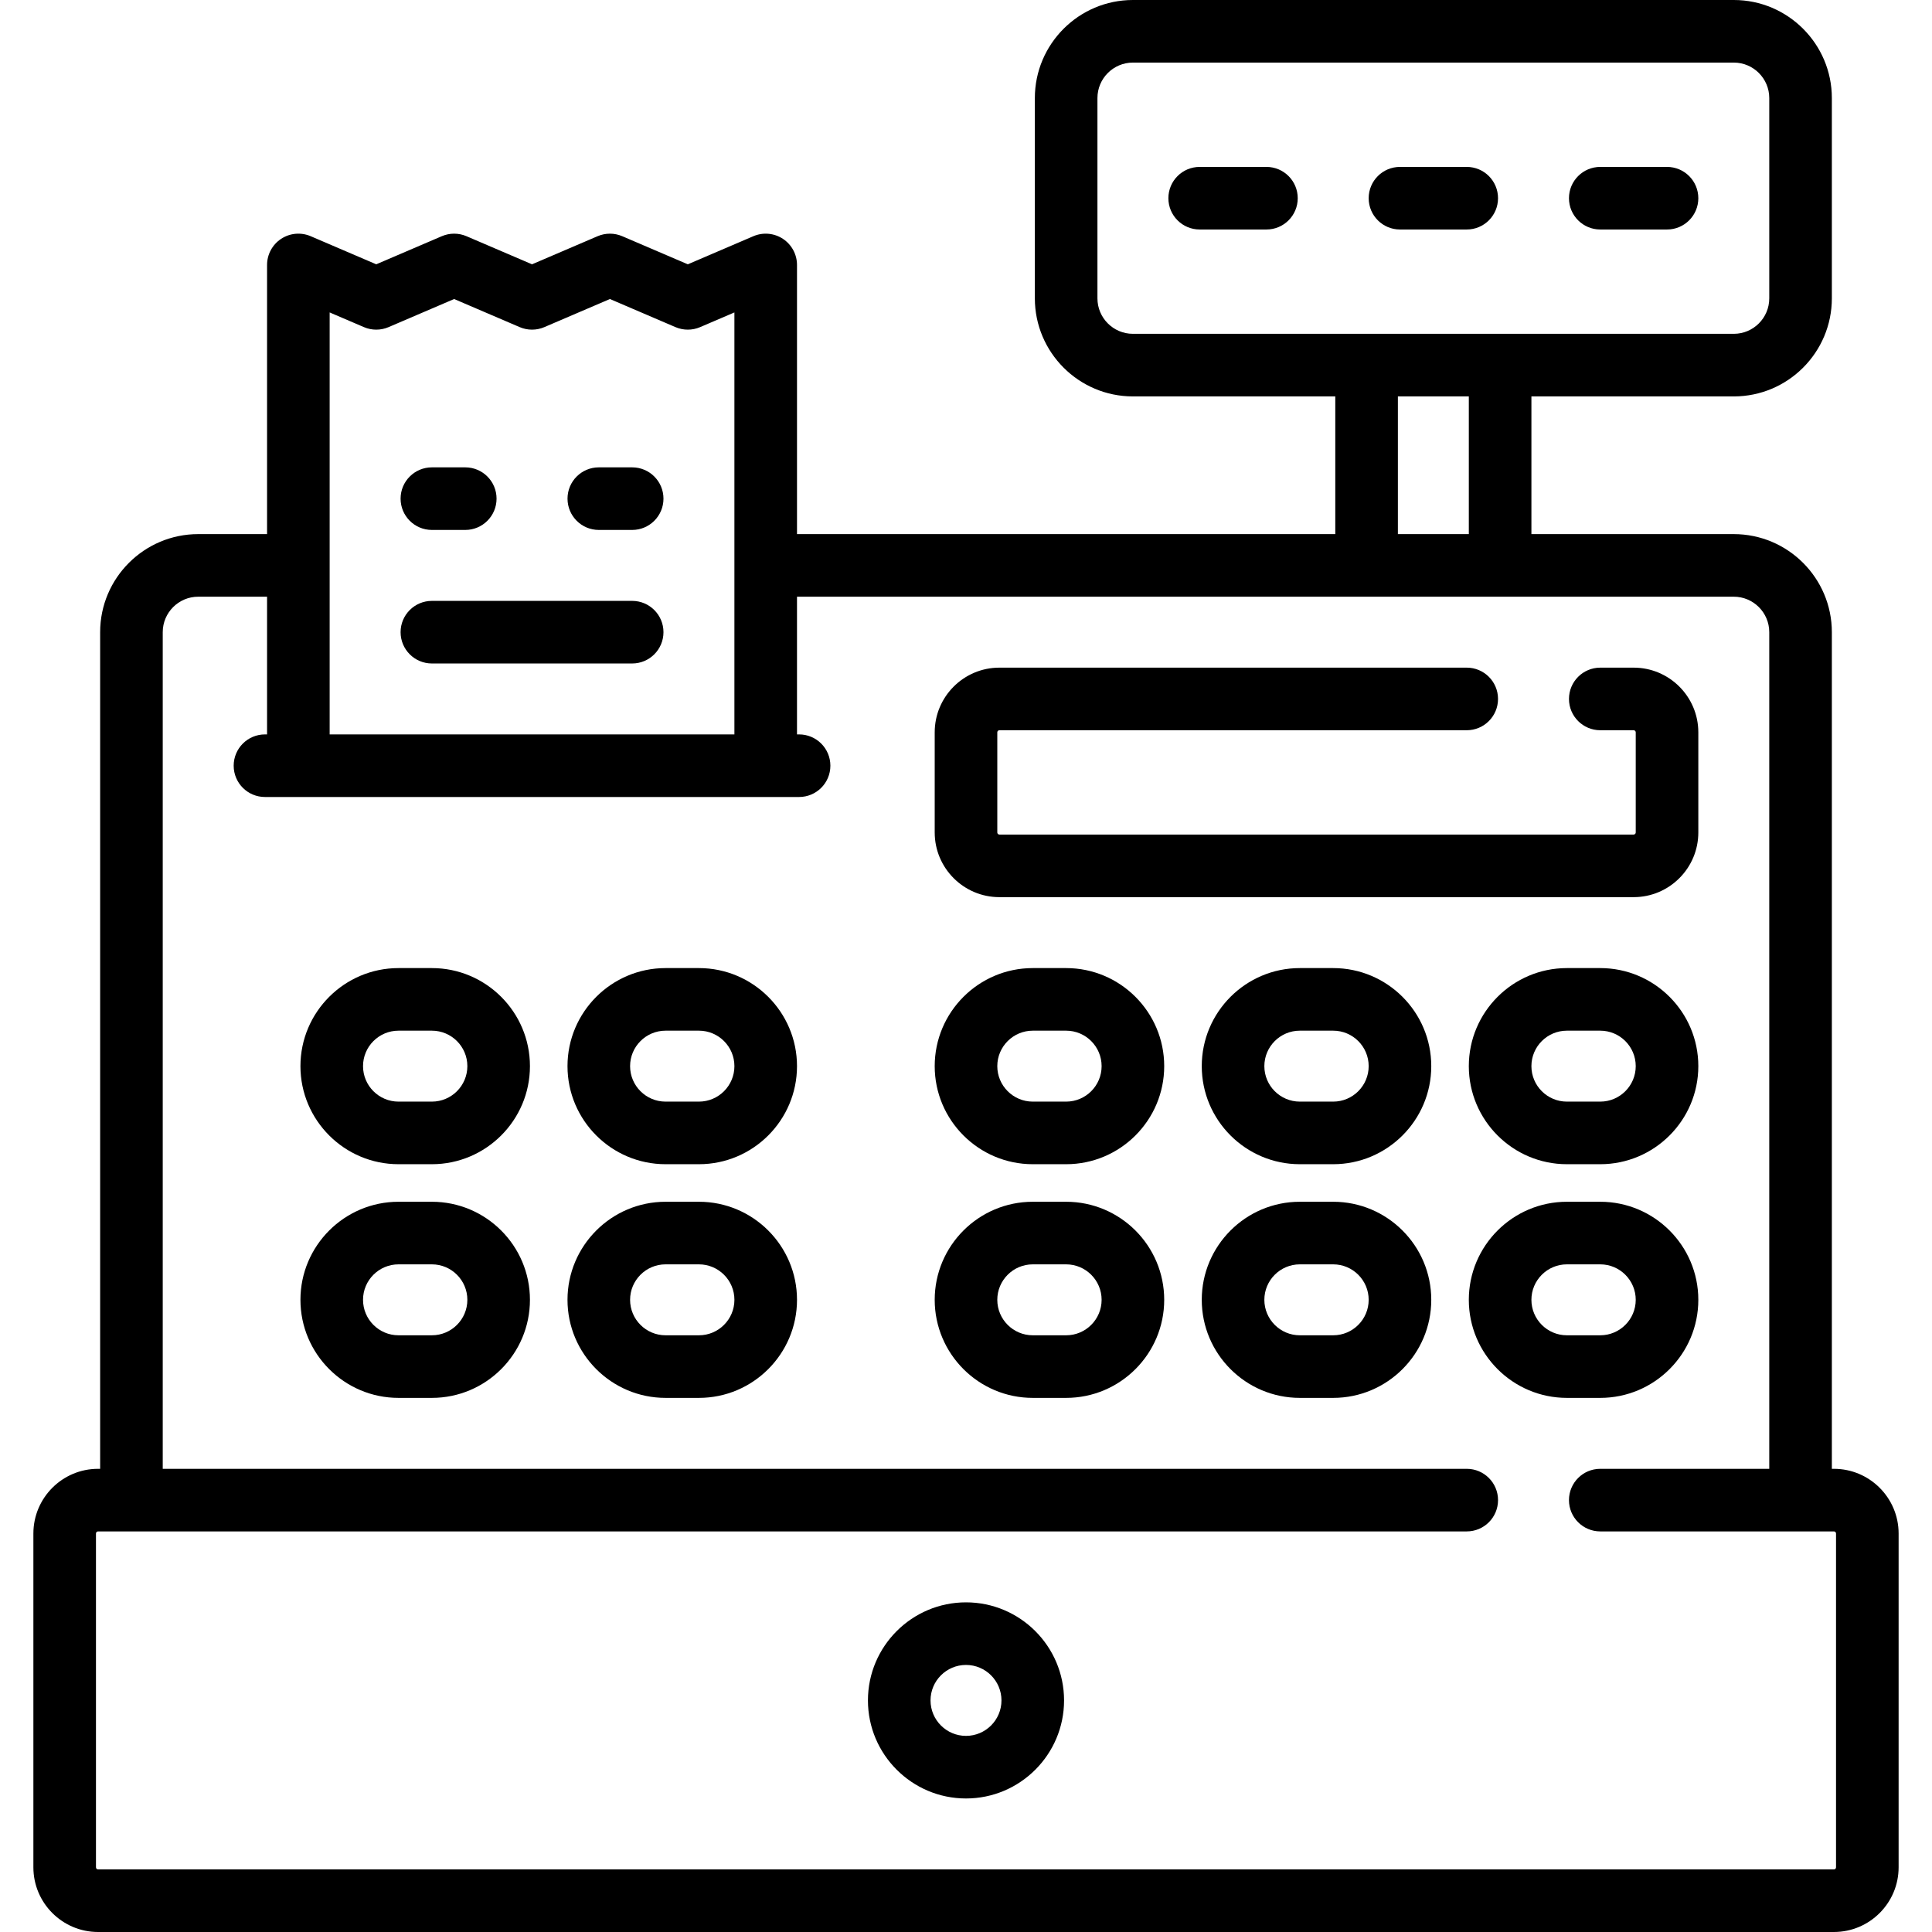
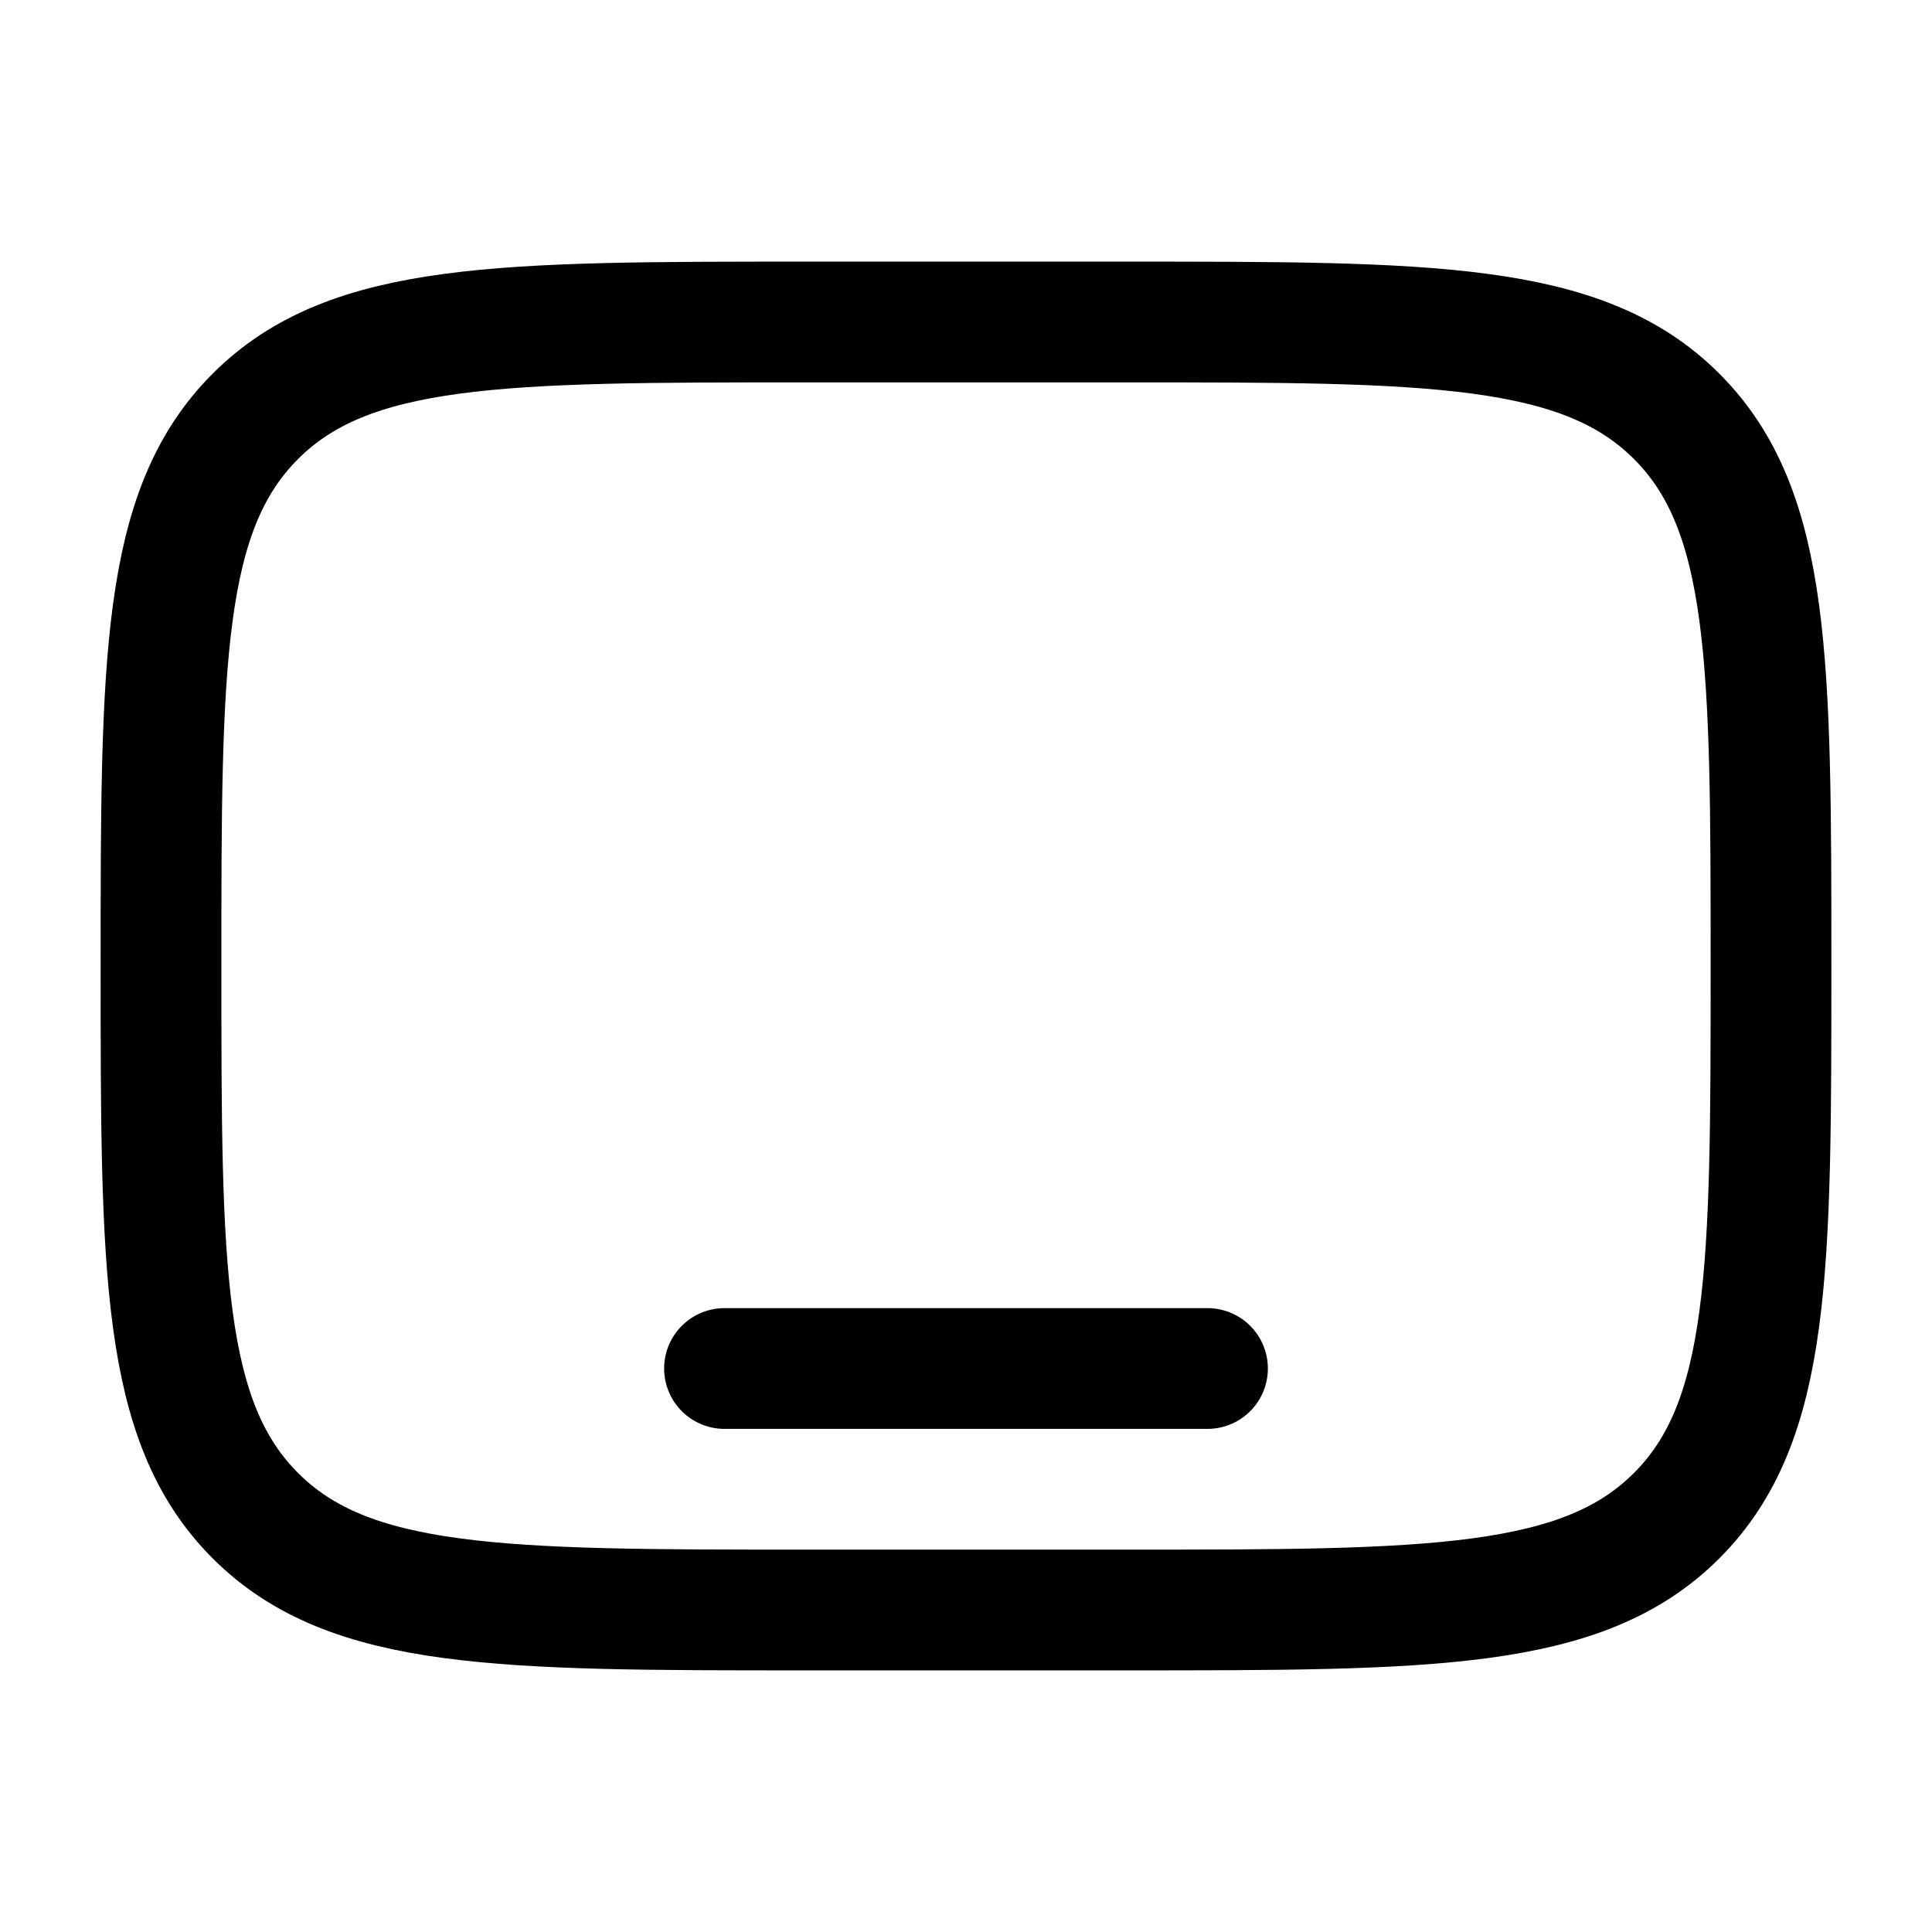
- <svg xmlns="http://www.w3.org/2000/svg" fill="#000000" height="200px" width="200px" version="1.1" id="Layer_1" viewBox="0 0 512 512" xml:space="preserve">
+ <svg xmlns="http://www.w3.org/2000/svg" viewBox="0 0 24 24" fill="none">
  <g id="SVGRepo_bgCarrier" stroke-width="0" />
  <g id="SVGRepo_tracerCarrier" stroke-linecap="round" stroke-linejoin="round" />
  <g id="SVGRepo_iconCarrier">
-     <g>
-       <g>
-         <path d="M486.013,389.253h-0.553V167.533c0-14.329-11.658-25.987-25.987-25.987H405.84v-36.492h53.633 c14.329,0,25.987-11.658,25.987-25.987v-53.08C485.46,11.658,473.802,0,459.473,0h-159.24c-14.329,0-25.987,11.658-25.987,25.987 v53.08c0,14.329,11.658,25.987,25.987,25.987h53.633v36.492H211.214V70.22c0-2.788-1.401-5.39-3.728-6.924 c-2.328-1.535-5.27-1.798-7.833-0.699l-17.375,7.447l-17.375-7.447c-2.087-0.895-4.448-0.895-6.534,0l-17.376,7.446l-17.374-7.447 c-2.086-0.895-4.448-0.895-6.534,0l-17.375,7.447l-17.375-7.447c-2.562-1.099-5.506-0.836-7.833,0.699s-3.728,4.136-3.728,6.924 v71.327H52.527c-14.329,0-25.987,11.658-25.987,25.987v221.719h-0.553c-9.452,0-17.14,7.689-17.14,17.14v88.467 c0,9.452,7.689,17.14,17.14,17.14h460.026c9.452,0,17.14-7.689,17.14-17.14v-88.467 C503.153,396.942,495.465,389.253,486.013,389.253z M300.233,88.466c-5.183,0-9.4-4.216-9.4-9.4v-53.08c0-5.183,4.217-9.4,9.4-9.4 h159.24c5.183,0,9.4,4.217,9.4,9.4v53.08c0,5.183-4.217,9.4-9.4,9.4H300.233z M389.253,105.054v36.492h-18.799v-36.492H389.253z M87.362,82.798l9.081,3.893c2.087,0.895,4.448,0.895,6.534,0l17.375-7.447l17.374,7.447c2.086,0.895,4.448,0.895,6.534,0 l17.375-7.447l17.375,7.447c2.087,0.895,4.448,0.895,6.534,0l9.081-3.893v111.828H87.362V82.798z M486.566,494.86 c0,0.305-0.248,0.553-0.553,0.553H25.987c-0.305,0-0.553-0.248-0.553-0.553v-88.467c0-0.305,0.248-0.553,0.553-0.553h362.716 c4.58,0,8.294-3.713,8.294-8.294c0-4.58-3.713-8.294-8.294-8.294H43.127V167.533c0-5.183,4.217-9.4,9.4-9.4h18.247v36.492H70.22 c-4.58,0-8.294,3.713-8.294,8.294c0,4.58,3.713,8.294,8.294,8.294h141.546c4.58,0,8.294-3.713,8.294-8.294 c0-4.58-3.713-8.294-8.294-8.294h-0.553v-36.492h248.259c5.183,0,9.4,4.217,9.4,9.4v221.719h-44.786 c-4.58,0-8.294,3.713-8.294,8.294c0,4.58,3.713,8.294,8.294,8.294h61.927c0.305,0,0.553,0.248,0.553,0.553V494.86z" />
-       </g>
-     </g>
-     <g>
-       <g>
-         <path d="M256,424.639c-14.329,0-25.987,11.658-25.987,25.987c0,14.329,11.658,25.987,25.987,25.987 c14.329,0,25.987-11.658,25.987-25.987C281.987,436.297,270.329,424.639,256,424.639z M256,460.026c-5.183,0-9.4-4.216-9.4-9.4 s4.217-9.4,9.4-9.4s9.4,4.217,9.4,9.4S261.183,460.026,256,460.026z" />
-       </g>
-     </g>
-     <g>
-       <g>
-         <path d="M167.533,159.24h-53.079c-4.58,0-8.294,3.713-8.294,8.294c0,4.58,3.713,8.294,8.294,8.294h53.079 c4.58,0,8.294-3.713,8.294-8.294C175.827,162.953,172.114,159.24,167.533,159.24z" />
-       </g>
-     </g>
-     <g>
-       <g>
-         <path d="M167.533,123.853h-8.841c-4.58,0-8.294,3.713-8.294,8.294c0,4.58,3.713,8.294,8.294,8.294h8.841 c4.58,0,8.294-3.713,8.294-8.294C175.827,127.567,172.114,123.853,167.533,123.853z" />
-       </g>
-     </g>
-     <g>
-       <g>
-         <path d="M123.3,123.853h-8.846c-4.58,0-8.294,3.713-8.294,8.294c0,4.58,3.713,8.294,8.294,8.294h8.846 c4.58,0,8.294-3.713,8.294-8.294C131.594,127.567,127.881,123.853,123.3,123.853z" />
-       </g>
-     </g>
-     <g>
-       <g>
-         <path d="M432.933,176.933h-8.844c-4.58,0-8.294,3.713-8.294,8.294c0,4.58,3.713,8.294,8.294,8.294h8.844 c0.305,0,0.553,0.248,0.553,0.553v26.54c0,0.305-0.248,0.553-0.553,0.553H264.847c-0.305,0-0.553-0.248-0.553-0.553v-26.54 c0-0.305,0.248-0.553,0.553-0.553h123.852c4.58,0,8.294-3.713,8.294-8.294c0-4.58-3.713-8.294-8.294-8.294H264.847 c-9.452,0-17.14,7.689-17.14,17.14v26.54c0,9.452,7.689,17.14,17.14,17.14h168.086c9.452,0,17.14-7.689,17.14-17.14v-26.54 C450.073,184.622,442.385,176.933,432.933,176.933z" />
-       </g>
-     </g>
-     <g>
-       <g>
-         <path d="M282.54,256.553h-8.847c-14.329,0-25.987,11.658-25.987,25.987c0,14.329,11.658,25.987,25.987,25.987h8.847 c14.329,0,25.987-11.658,25.987-25.987C308.527,268.211,296.869,256.553,282.54,256.553z M282.54,291.94h-8.847 c-5.183,0-9.4-4.216-9.4-9.4s4.217-9.4,9.4-9.4h8.847c5.183,0,9.4,4.217,9.4,9.4S287.723,291.94,282.54,291.94z" />
-       </g>
-     </g>
-     <g>
-       <g>
-         <path d="M353.313,256.553h-8.847c-14.329,0-25.987,11.658-25.987,25.987c0,14.329,11.658,25.987,25.987,25.987h8.847 c14.329,0,25.987-11.658,25.987-25.987C379.3,268.211,367.643,256.553,353.313,256.553z M353.313,291.94h-8.847 c-5.183,0-9.4-4.216-9.4-9.4s4.216-9.4,9.4-9.4h8.847c5.183,0,9.4,4.217,9.4,9.4S358.496,291.94,353.313,291.94z" />
-       </g>
-     </g>
-     <g>
-       <g>
-         <path d="M424.086,256.553h-8.847c-14.329,0-25.987,11.658-25.987,25.987c0,14.329,11.658,25.987,25.987,25.987h8.847 c14.329,0,25.987-11.658,25.987-25.987C450.073,268.211,438.416,256.553,424.086,256.553z M424.086,291.94h-8.847 c-5.183,0-9.4-4.216-9.4-9.4s4.217-9.4,9.4-9.4h8.847c5.183,0,9.4,4.217,9.4,9.4S429.269,291.94,424.086,291.94z" />
-       </g>
-     </g>
-     <g>
-       <g>
-         <path d="M282.54,318.479h-8.847c-14.329,0-25.987,11.658-25.987,25.987c0,14.329,11.658,25.987,25.987,25.987h8.847 c14.329,0,25.987-11.658,25.987-25.987C308.527,330.137,296.869,318.479,282.54,318.479z M282.54,353.866h-8.847 c-5.183,0-9.4-4.217-9.4-9.4s4.217-9.4,9.4-9.4h8.847c5.183,0,9.4,4.216,9.4,9.4S287.723,353.866,282.54,353.866z" />
-       </g>
-     </g>
-     <g>
-       <g>
-         <path d="M185.227,256.553h-8.847c-14.329,0-25.987,11.658-25.987,25.987c0,14.329,11.658,25.987,25.987,25.987h8.847 c14.329,0,25.987-11.658,25.987-25.987C211.214,268.211,199.556,256.553,185.227,256.553z M185.227,291.94h-8.847 c-5.183,0-9.4-4.216-9.4-9.4s4.217-9.4,9.4-9.4h8.847c5.183,0,9.4,4.217,9.4,9.4S190.41,291.94,185.227,291.94z" />
-       </g>
-     </g>
-     <g>
-       <g>
-         <path d="M185.227,318.479h-8.847c-14.329,0-25.987,11.658-25.987,25.987c0,14.329,11.658,25.987,25.987,25.987h8.847 c14.329,0,25.987-11.658,25.987-25.987C211.214,330.137,199.556,318.479,185.227,318.479z M185.227,353.866h-8.847 c-5.183,0-9.4-4.217-9.4-9.4s4.217-9.4,9.4-9.4h8.847c5.183,0,9.4,4.216,9.4,9.4S190.41,353.866,185.227,353.866z" />
-       </g>
-     </g>
-     <g>
-       <g>
-         <path d="M114.454,256.553h-8.847c-14.329,0-25.987,11.658-25.987,25.987c0,14.329,11.658,25.987,25.987,25.987h8.847 c14.329,0,25.987-11.658,25.987-25.987C140.441,268.211,128.783,256.553,114.454,256.553z M114.454,291.94h-8.847 c-5.183,0-9.4-4.216-9.4-9.4s4.217-9.4,9.4-9.4h8.847c5.183,0,9.4,4.217,9.4,9.4S119.637,291.94,114.454,291.94z" />
-       </g>
-     </g>
-     <g>
-       <g>
-         <path d="M114.454,318.479h-8.847c-14.329,0-25.987,11.658-25.987,25.987c0,14.329,11.658,25.987,25.987,25.987h8.847 c14.329,0,25.987-11.658,25.987-25.987C140.441,330.137,128.783,318.479,114.454,318.479z M114.454,353.866h-8.847 c-5.183,0-9.4-4.217-9.4-9.4s4.217-9.4,9.4-9.4h8.847c5.183,0,9.4,4.216,9.4,9.4S119.637,353.866,114.454,353.866z" />
-       </g>
-     </g>
-     <g>
-       <g>
-         <path d="M353.313,318.479h-8.847c-14.329,0-25.987,11.658-25.987,25.987c0,14.329,11.658,25.987,25.987,25.987h8.847 c14.329,0,25.987-11.658,25.987-25.987C379.3,330.137,367.643,318.479,353.313,318.479z M353.313,353.866h-8.847 c-5.183,0-9.4-4.217-9.4-9.4s4.216-9.4,9.4-9.4h8.847c5.183,0,9.4,4.216,9.4,9.4S358.496,353.866,353.313,353.866z" />
-       </g>
-     </g>
-     <g>
-       <g>
-         <path d="M424.086,318.479h-8.847c-14.329,0-25.987,11.658-25.987,25.987c0,14.329,11.658,25.987,25.987,25.987h8.847 c14.329,0,25.987-11.658,25.987-25.987C450.073,330.137,438.416,318.479,424.086,318.479z M424.086,353.866h-8.847 c-5.183,0-9.4-4.217-9.4-9.4s4.217-9.4,9.4-9.4h8.847c5.183,0,9.4,4.216,9.4,9.4S429.269,353.866,424.086,353.866z" />
-       </g>
-     </g>
-     <g>
-       <g>
-         <path d="M335.62,44.233h-17.693c-4.58,0-8.294,3.713-8.294,8.294c0,4.58,3.713,8.294,8.294,8.294h17.693 c4.58,0,8.294-3.713,8.294-8.294C343.914,47.947,340.2,44.233,335.62,44.233z" />
-       </g>
-     </g>
-     <g>
-       <g>
-         <path d="M441.78,44.233h-17.693c-4.58,0-8.294,3.713-8.294,8.294c0,4.58,3.713,8.294,8.294,8.294h17.693 c4.58,0,8.294-3.713,8.294-8.294C450.073,47.947,446.36,44.233,441.78,44.233z" />
-       </g>
-     </g>
-     <g>
-       <g>
-         <path d="M388.7,44.233h-17.693c-4.58,0-8.294,3.713-8.294,8.294c0,4.58,3.713,8.294,8.294,8.294H388.7 c4.58,0,8.294-3.713,8.294-8.294C396.994,47.947,393.28,44.233,388.7,44.233z" />
-       </g>
-     </g>
+     <path d="M10 20C6.229 20 4.343 20 3.172 18.828C2 17.657 2 15.771 2 12C2 8.229 2 6.343 3.172 5.172C4.343 4 6.229 4 10 4L14 4C17.771 4 19.657 4 20.828 5.172C22 6.343 22 8.229 22 12C22 15.771 22 17.657 20.828 18.828C19.657 20 17.771 20 14 20H10Z" stroke="#000000" stroke-width="1.5" />
+     <path d="M15 17H9" stroke="#000000" stroke-width="1.5" stroke-linecap="round" />
  </g>
</svg>
